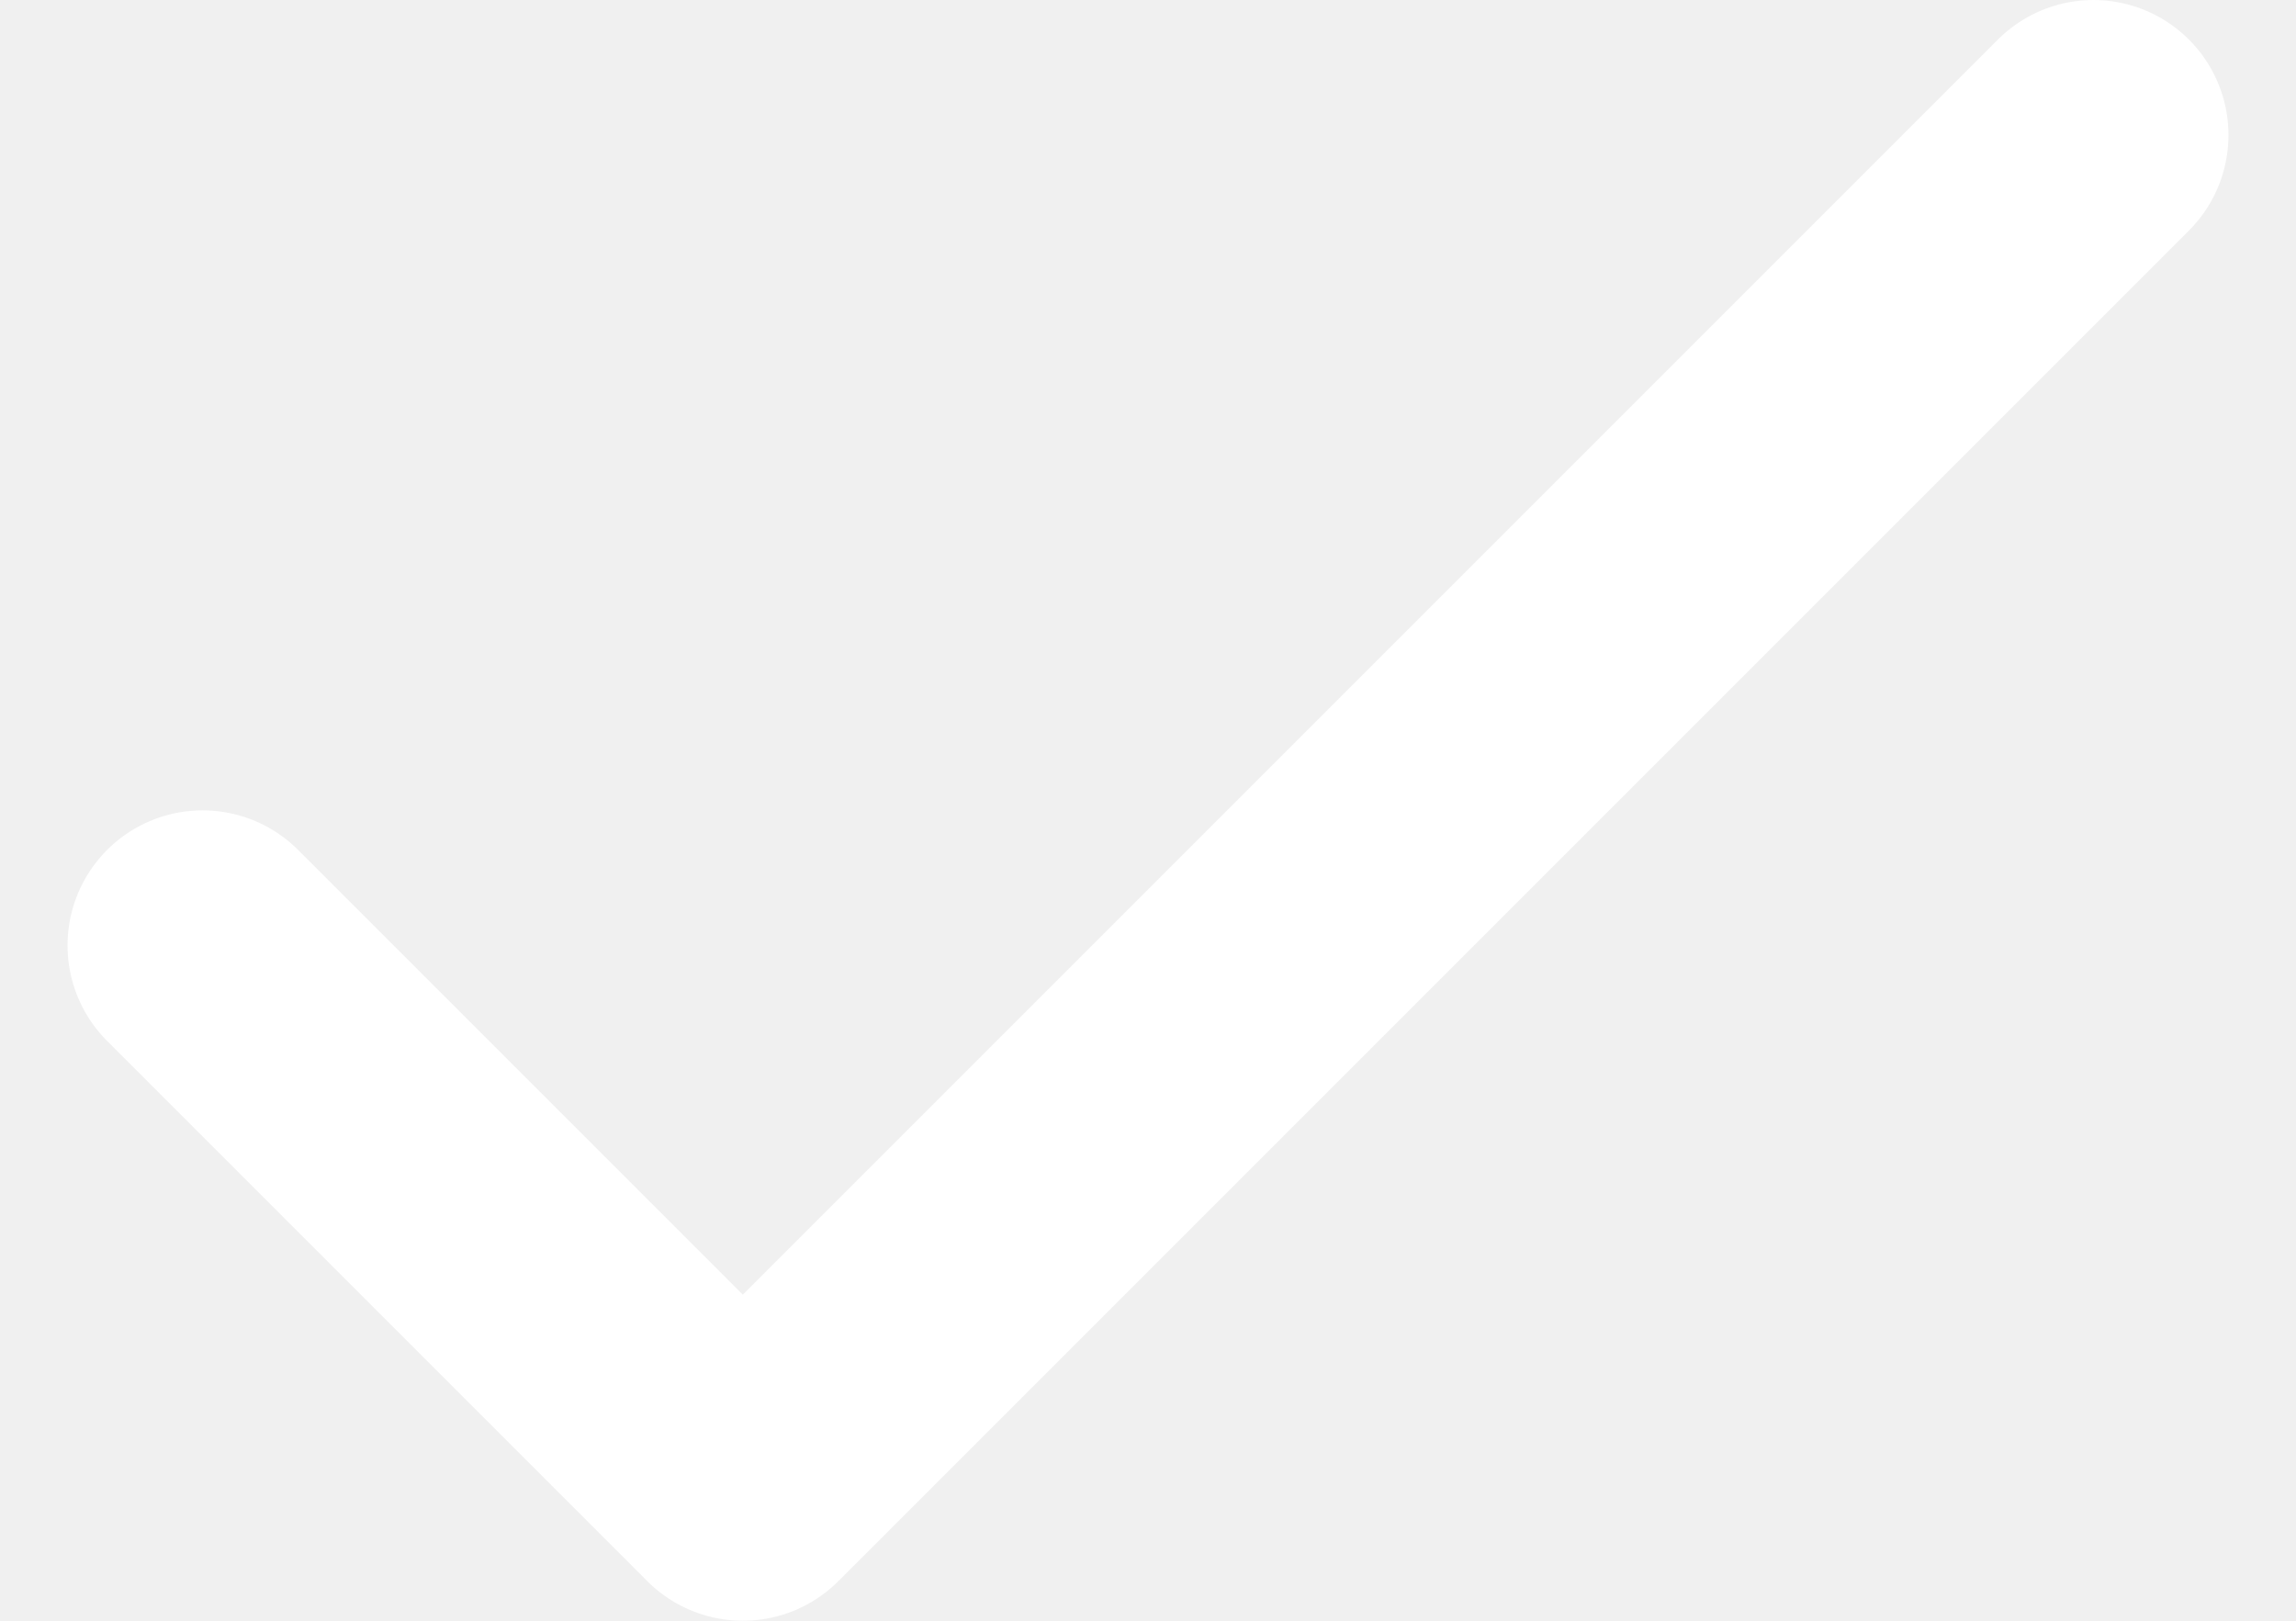
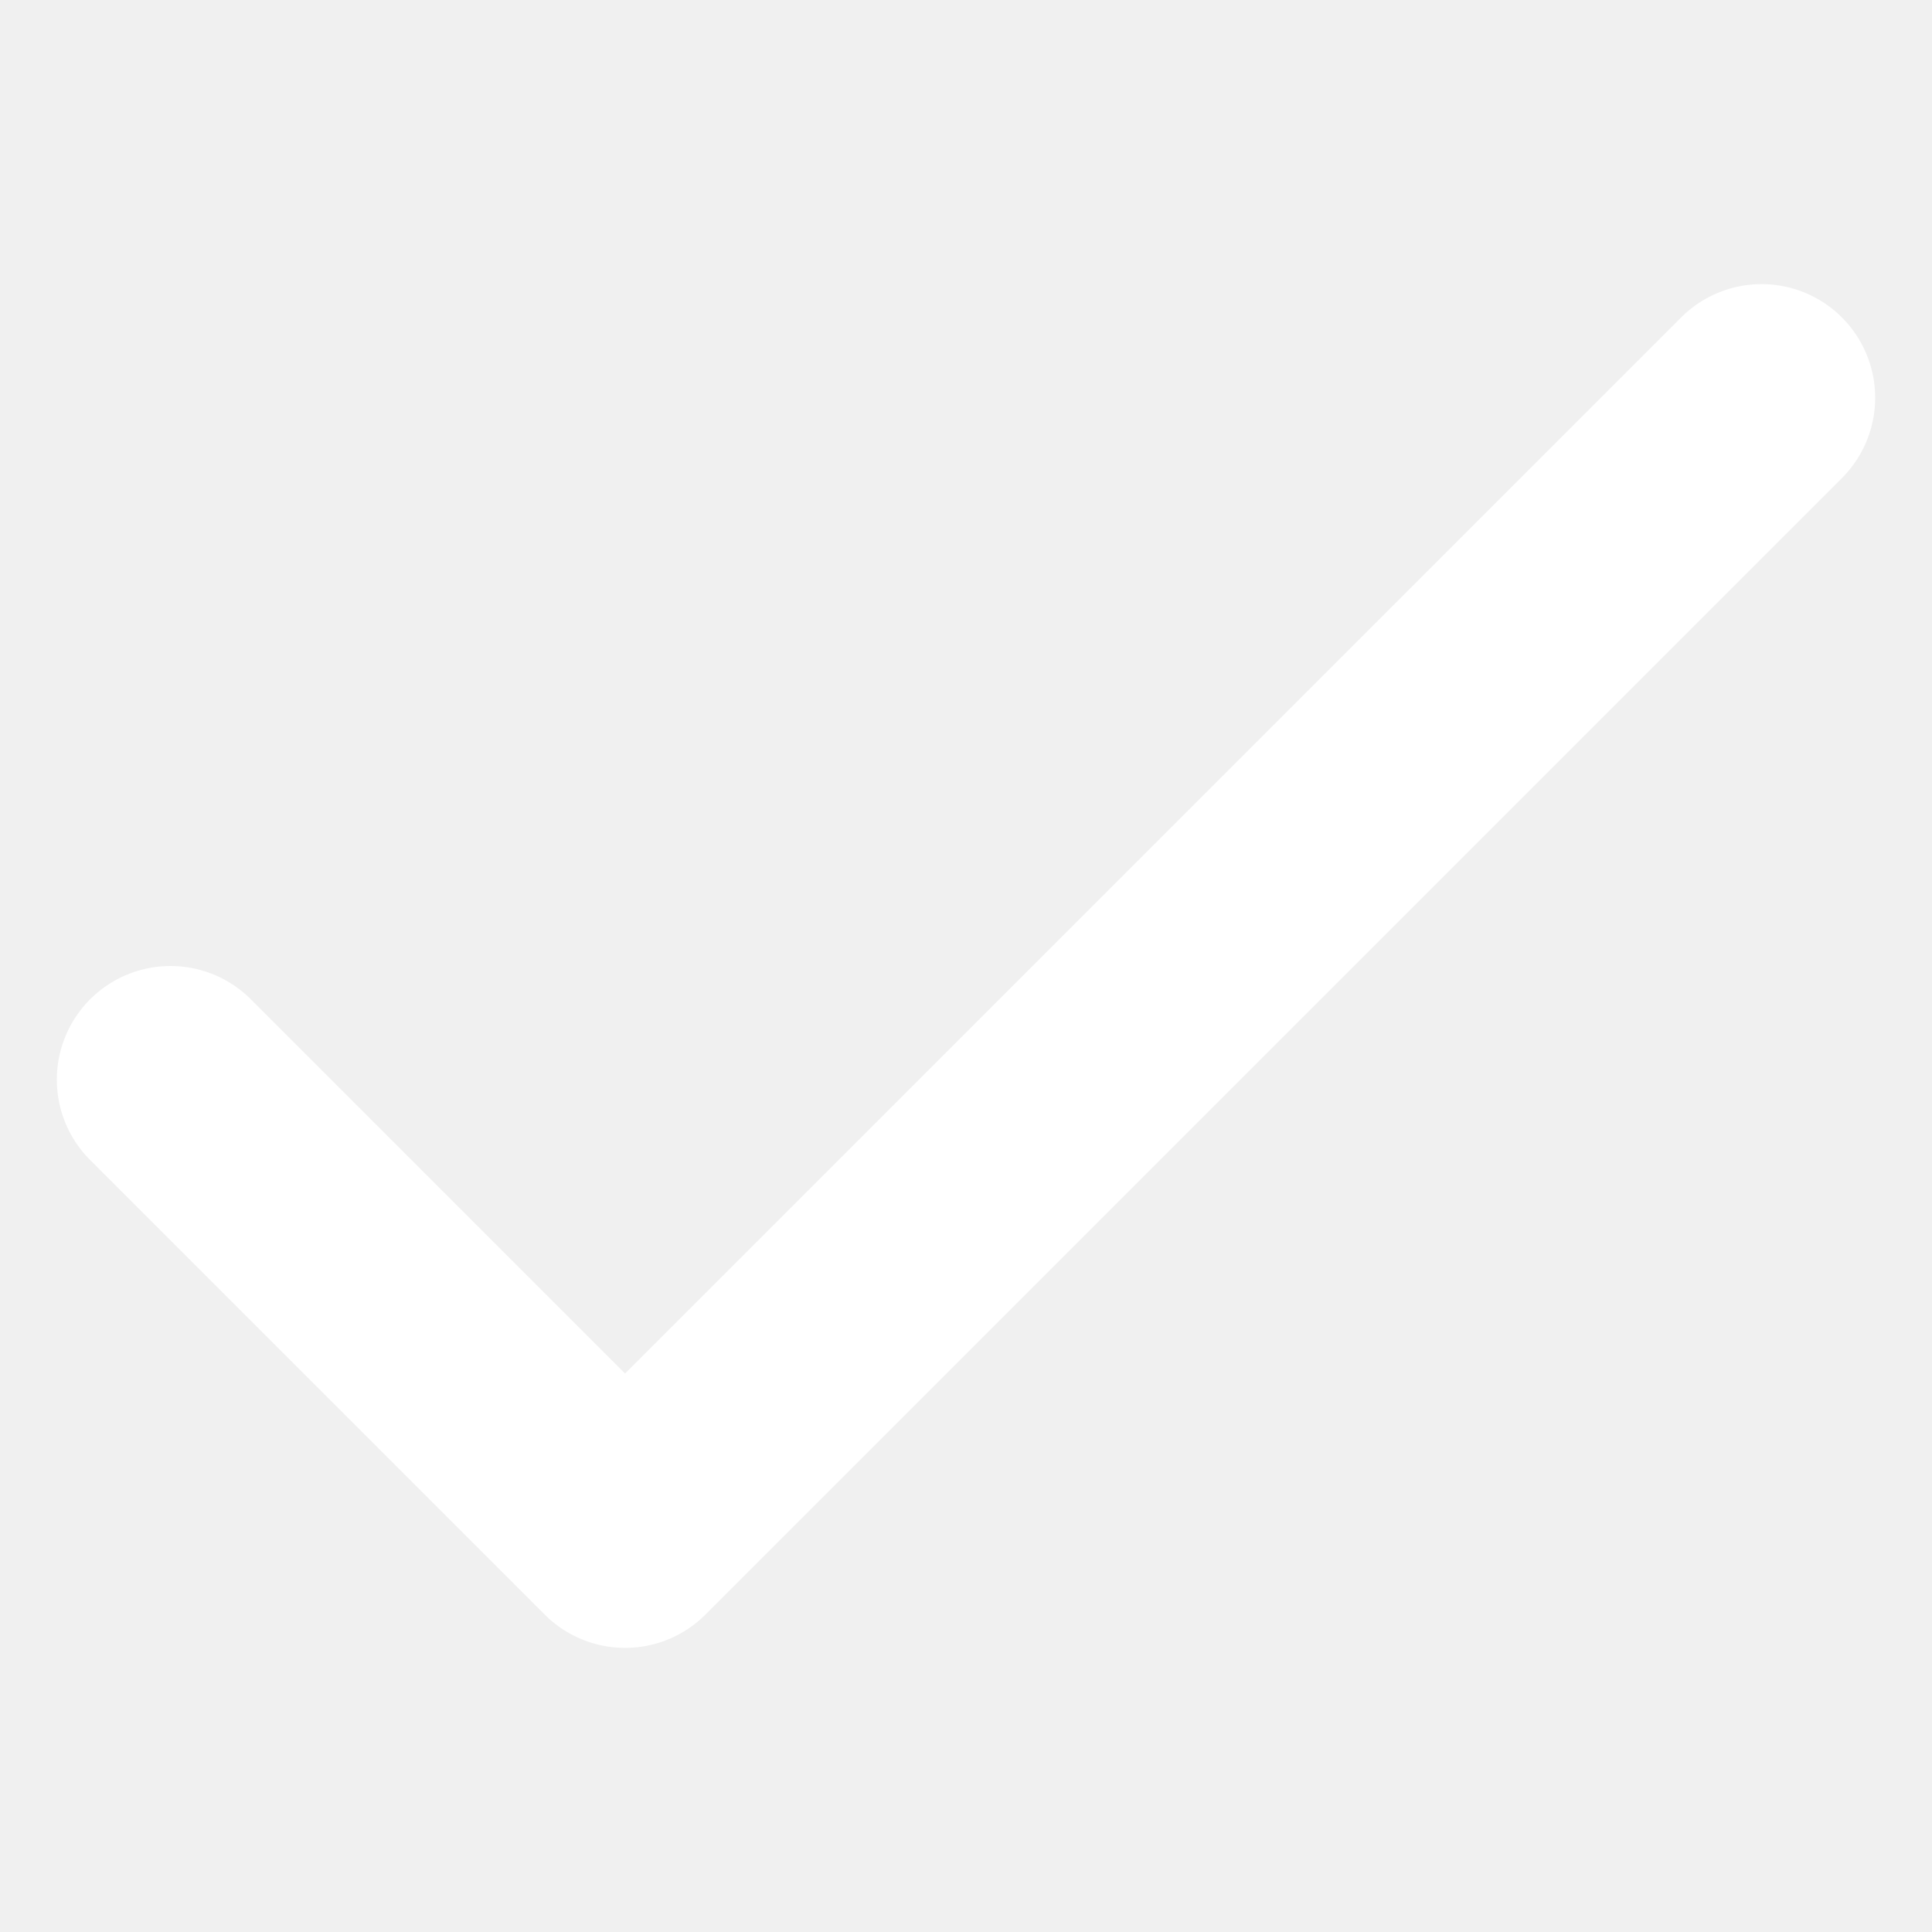
- <svg xmlns="http://www.w3.org/2000/svg" width="17" height="12" viewBox="0 0 17 12" fill="none">
+ <svg xmlns="http://www.w3.org/2000/svg" width="100" height="100" viewBox="0 0 17 12" fill="none">
  <path d="M1.5 7L5.5 11L15.5 1" stroke="white" stroke-width="2" stroke-linecap="round" stroke-linejoin="round" />
</svg>
